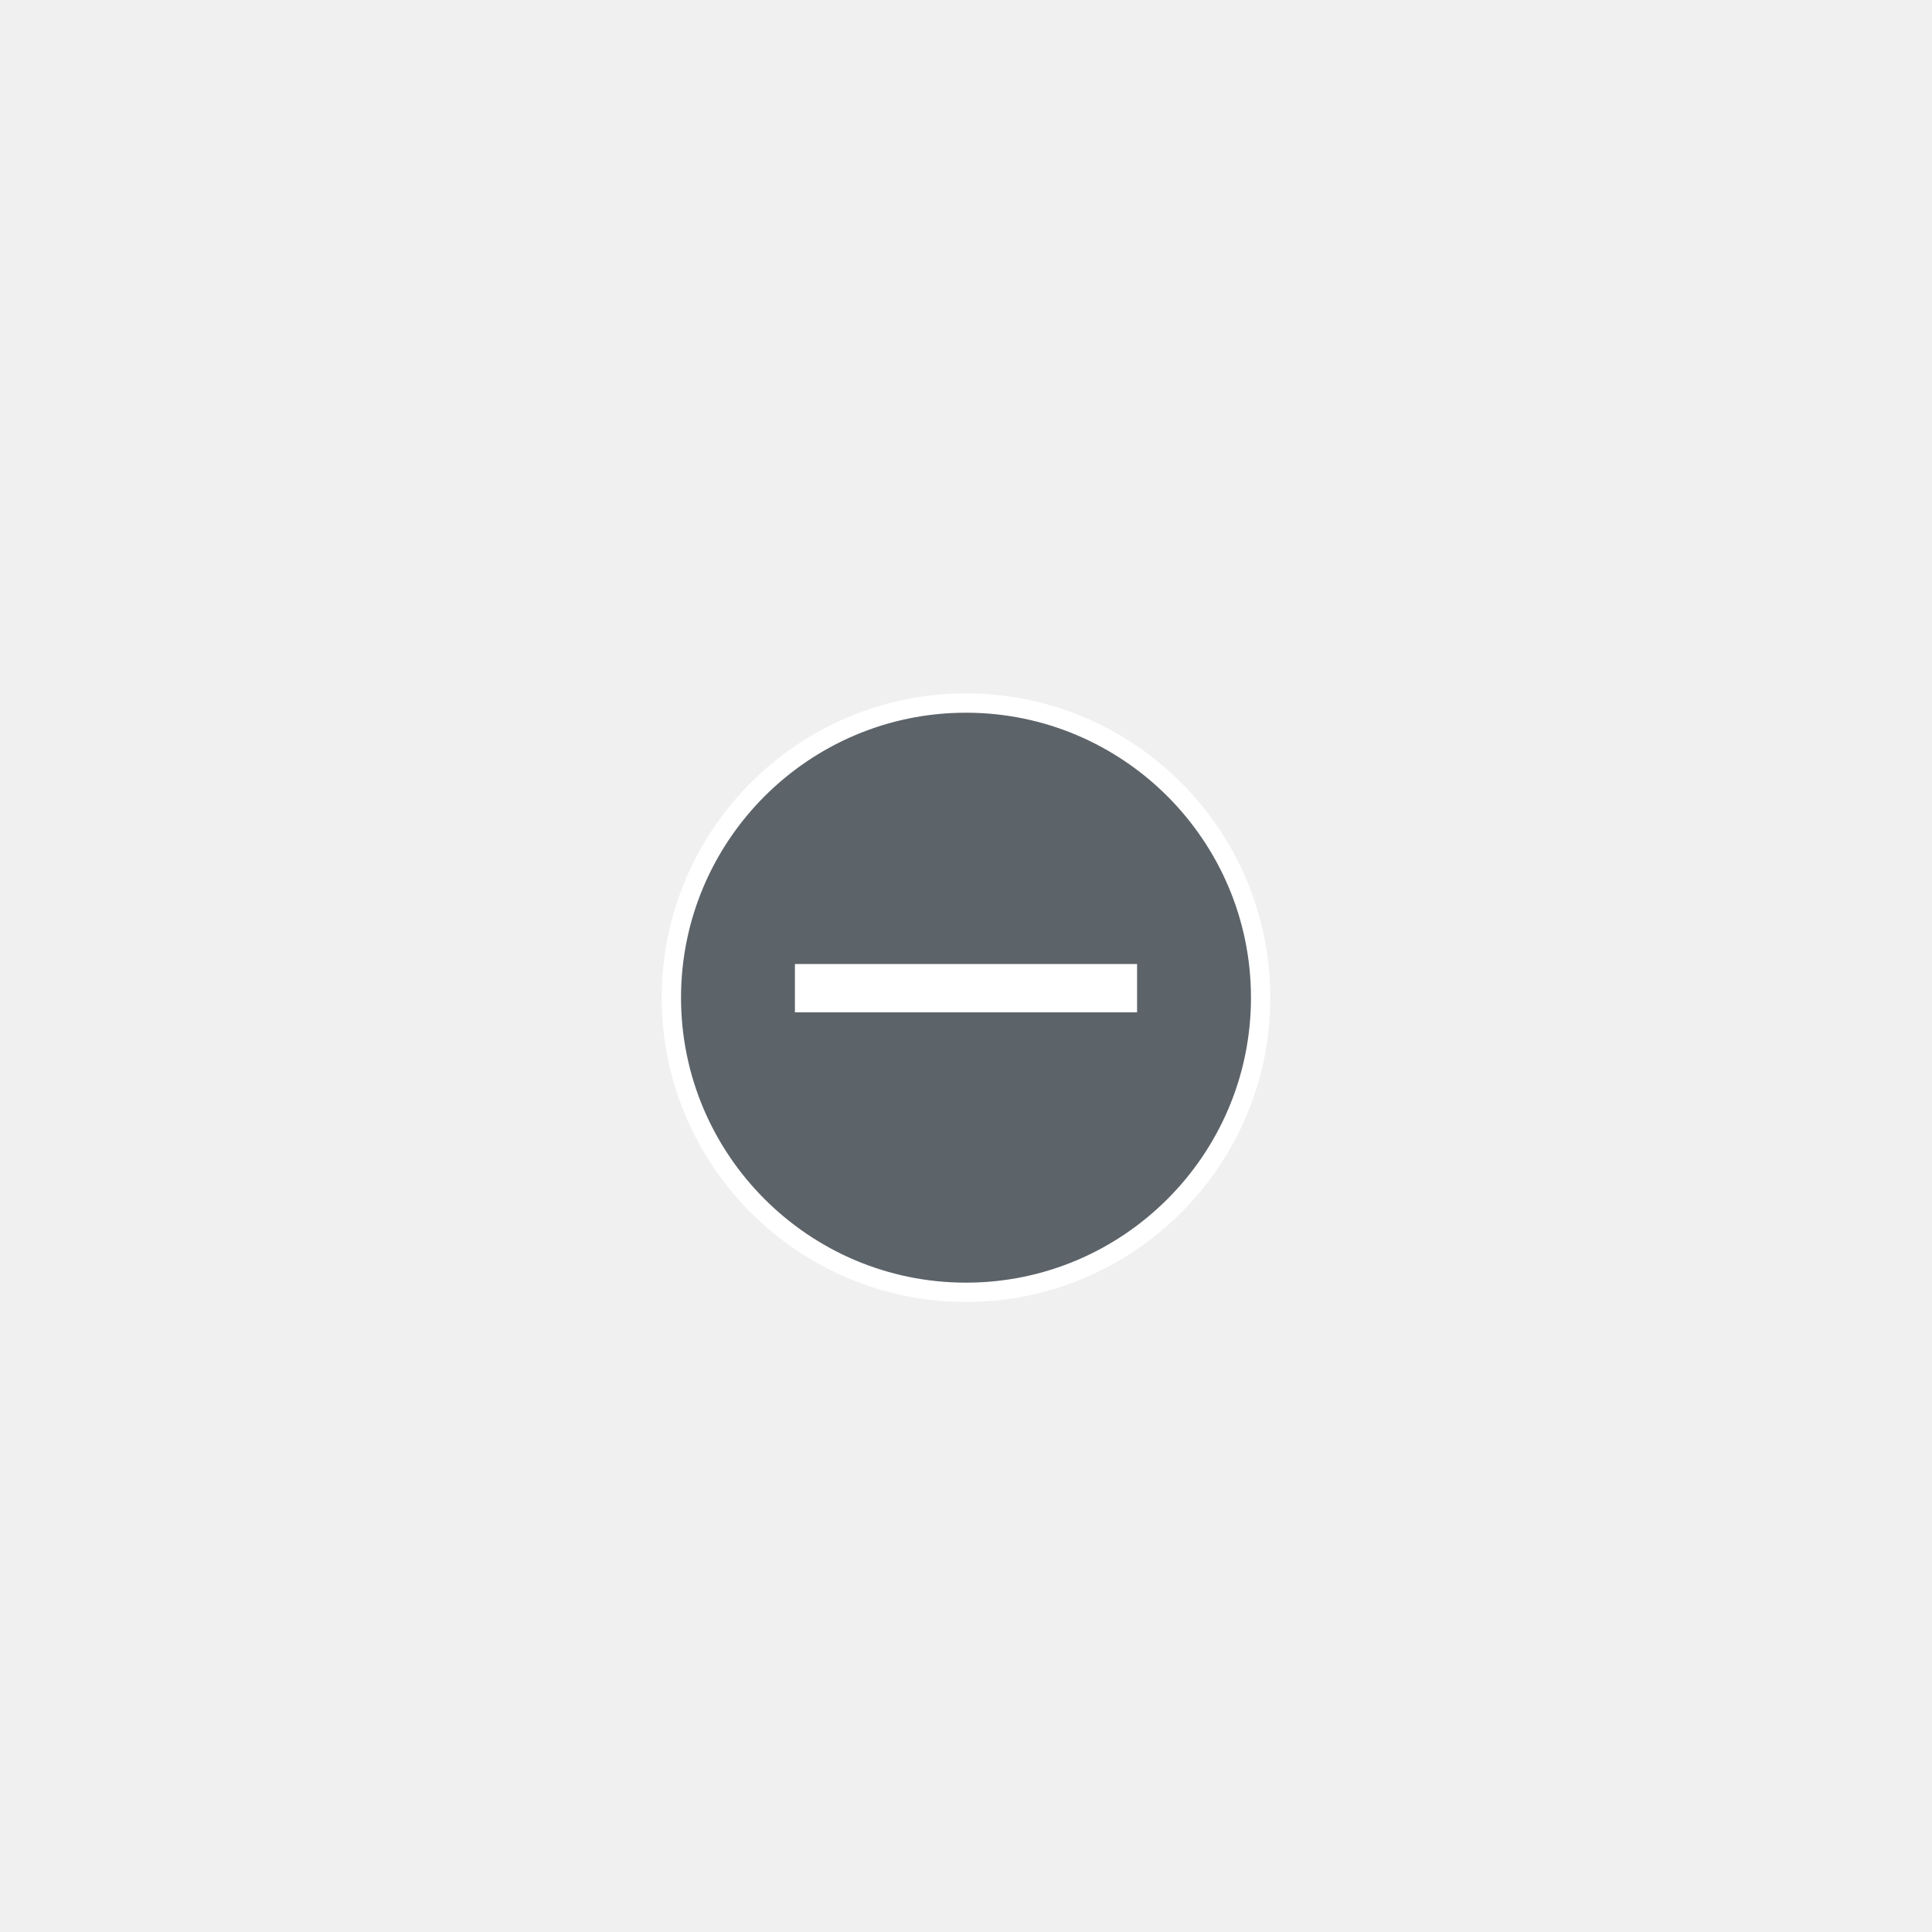
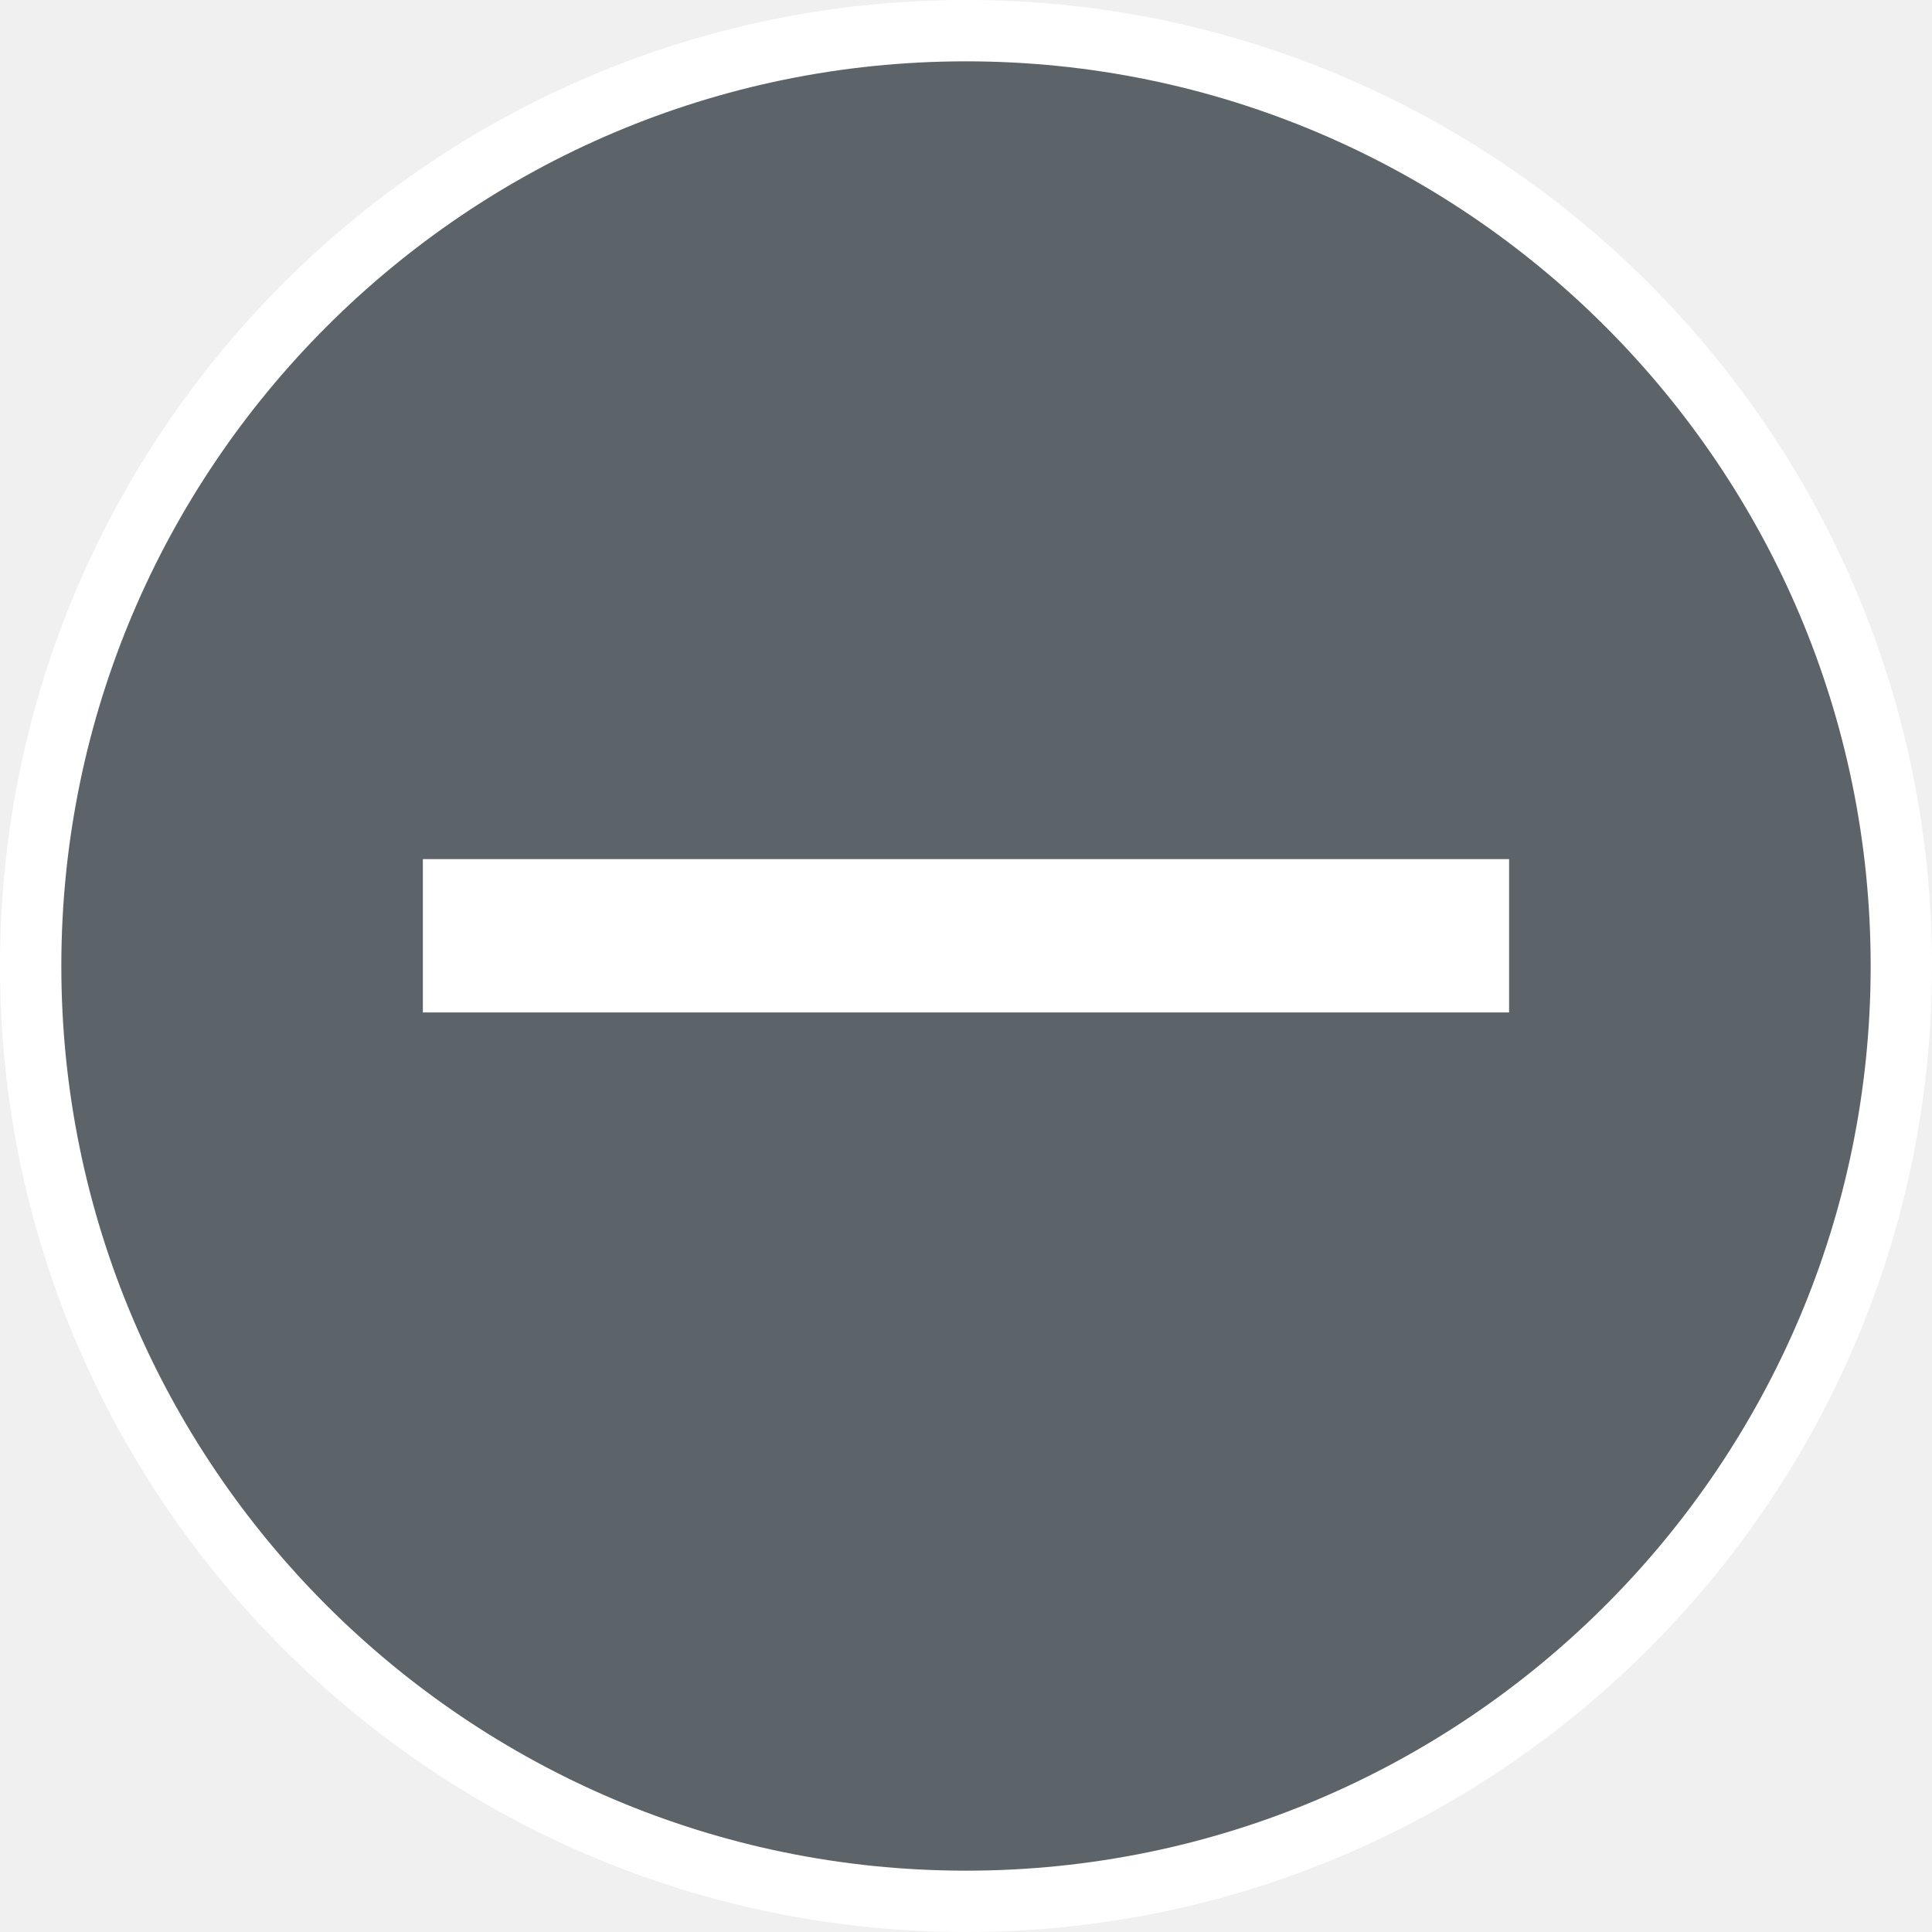
- <svg xmlns="http://www.w3.org/2000/svg" version="1.1" x="0px" y="0px" width="200px" height="200px" viewBox="0 0 200 200" enable-background="new 0 0 200 200" xml:space="preserve">
-   <g id="Ebene_1">
-     <g>
-       <g>
-         <g>
-           <circle fill="#5C6369" cx="100" cy="103.28" r="30.5" />
-           <path fill="#FFFFFF" d="M100,134.78c-17.369,0-31.5-14.131-31.5-31.5s14.131-31.5,31.5-31.5s31.5,14.131,31.5,31.5      S117.369,134.78,100,134.78z M100,73.78c-16.267,0-29.5,13.234-29.5,29.5s13.233,29.5,29.5,29.5s29.5-13.234,29.5-29.5      S116.267,73.78,100,73.78z" />
+ <svg xmlns="http://www.w3.org/2000/svg" version="1.1" x="0px" y="0px" width="63" height="63" viewBox="0 0 63 63" enable-background="new 0 0 200 200" xml:space="preserve" id="svg2">
+   <defs id="defs24" />
+   <g id="Ebene_1" transform="translate(-68.5,-71.78)">
+     <g id="g5">
+       <g id="g7">
+         <g id="g9">
+           <circle cx="100" cy="103.28" r="30.5" id="circle11" style="fill:#5c6369" d="m 130.5,103.28 c 0,16.845 -13.655,30.5 -30.5,30.5 -16.845,0 -30.5,-13.655 -30.5,-30.5 0,-16.845 13.655,-30.5 30.5,-30.5 16.845,0 30.5,13.655 30.5,30.5 z" />
+           <path d="m 100,134.78 c -17.369,0 -31.5,-14.131 -31.5,-31.5 0,-17.369 14.131,-31.5 31.5,-31.5 17.369,0 31.5,14.131 31.5,31.5 0,17.369 -14.131,31.5 -31.5,31.5 z m 0,-61 c -16.267,0 -29.5,13.234 -29.5,29.5 0,16.266 13.233,29.5 29.5,29.5 16.267,0 29.5,-13.234 29.5,-29.5 0,-16.266 -13.233,-29.5 -29.5,-29.5 z" id="path13" style="fill:#ffffff" />
        </g>
      </g>
-       <g>
-         <g>
-           <rect x="82.289" y="99.795" fill="#FFFFFF" width="35.42" height="5" />
+       <g id="g15">
+         <g id="g17">
+           <rect x="82.289" y="99.795" width="35.42" height="5" id="rect19" style="fill:#ffffff" />
        </g>
      </g>
    </g>
  </g>
-   <g id="Detail">
- </g>
+   <g id="Detail" transform="translate(-68.5,-71.78)" />
</svg>
